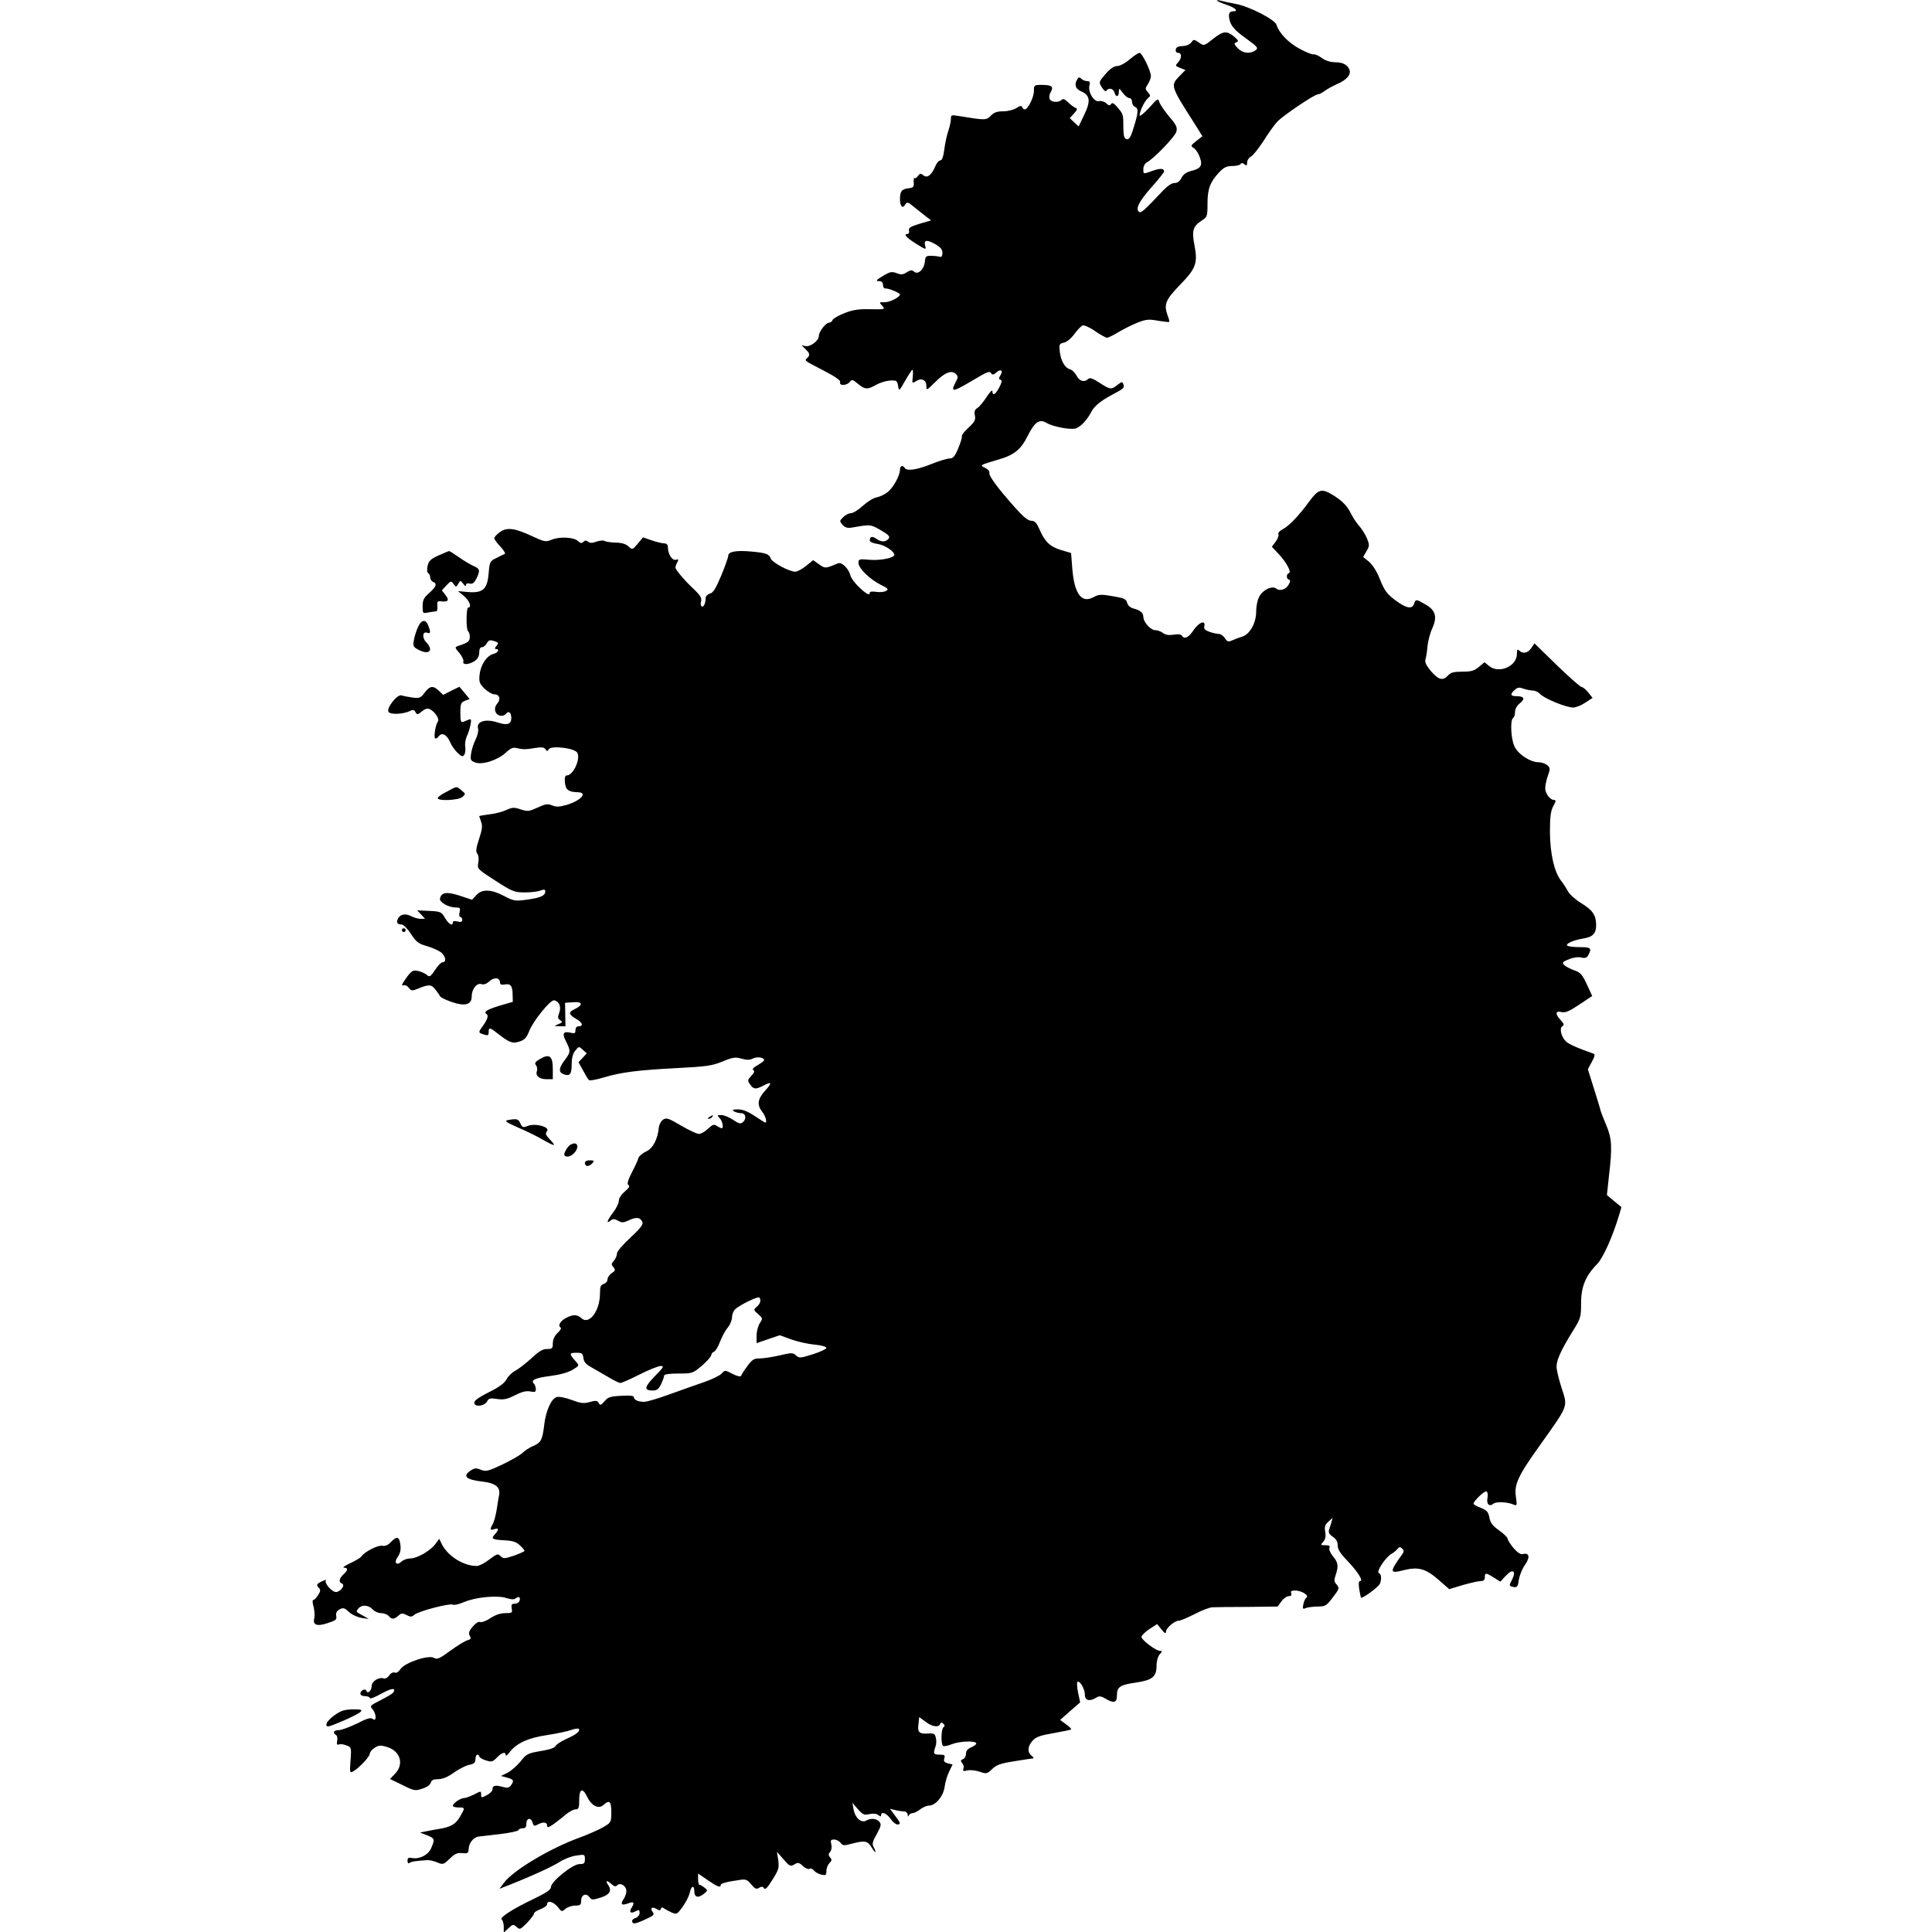
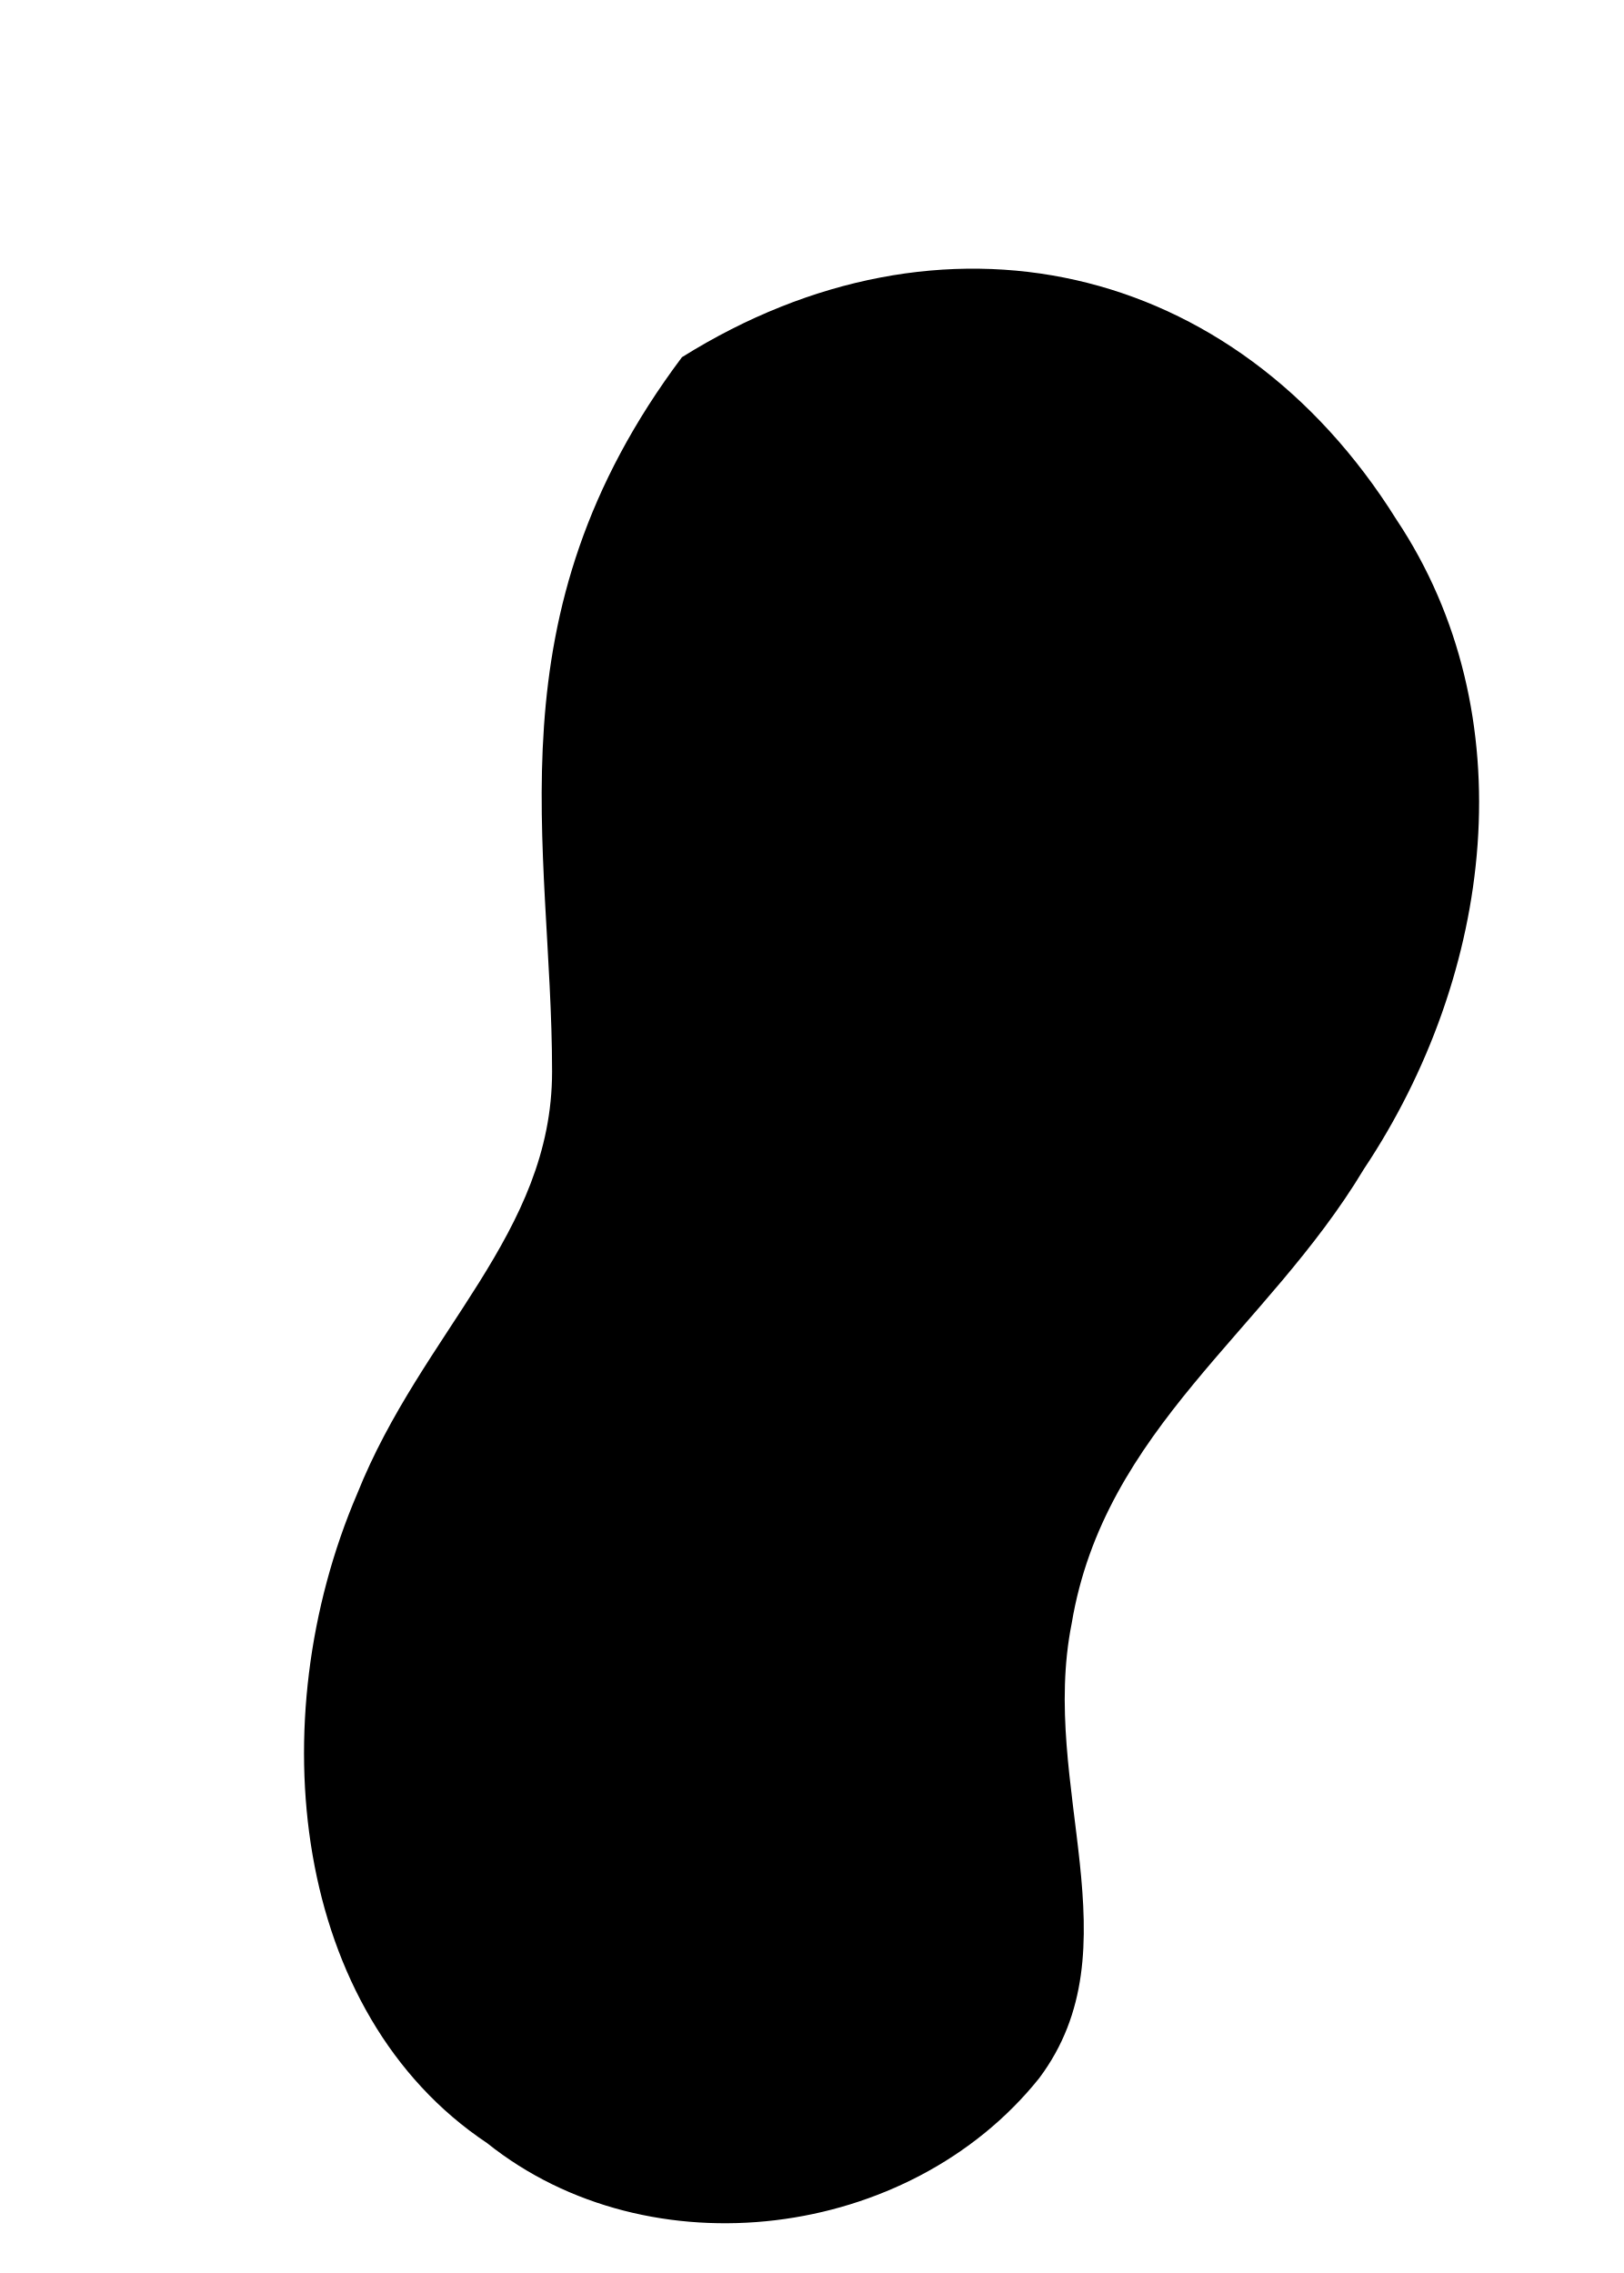
- <svg xmlns="http://www.w3.org/2000/svg" version="1.0" width="1024pt" height="1024pt" viewBox="0 0 1024 1024" preserveAspectRatio="xMidYMid meet">
-   <g transform="translate(0,1024) scale(0.1,-0.1)" fill="#000" stroke="none">
-     <path d="M6450 10237 c0 -3 23 -13 50 -22 47 -16 67 -35 36 -35 -23 0 -28 -18 -16 -56 9 -26 30 -49 82 -86 65 -47 69 -53 52 -65 -28 -20 -68 -16 -94 12 -20 21 -21 25 -7 31 14 5 11 10 -12 30 -39 32 -58 30 -110 -11 -51 -40 -49 -40 -80 -18 -23 15 -25 15 -37 -2 -9 -11 -27 -19 -46 -19 -23 -1 -34 -6 -36 -18 -2 -11 3 -18 12 -18 21 0 20 -29 0 -51 -16 -17 -15 -19 11 -29 l28 -11 -31 -32 c-49 -50 -49 -51 78 -250 l43 -69 -32 -25 c-31 -25 -32 -26 -12 -39 11 -8 25 -30 31 -50 15 -43 4 -58 -50 -71 -23 -6 -39 -18 -48 -36 -9 -18 -21 -27 -37 -27 -16 0 -40 -17 -72 -52 -82 -87 -105 -108 -114 -102 -23 14 -4 54 61 128 39 43 70 83 70 87 0 17 -20 18 -60 4 -53 -19 -50 -19 -50 10 0 13 8 29 18 34 38 20 151 138 157 163 6 23 0 36 -38 80 -24 29 -48 64 -52 76 -7 23 -9 21 -55 -30 -27 -29 -49 -47 -50 -40 0 21 26 76 44 91 15 13 15 15 0 32 -15 17 -15 20 0 43 9 14 16 33 16 43 0 27 -47 123 -60 123 -7 0 -30 -16 -53 -35 -23 -20 -52 -35 -66 -35 -18 -1 -37 -14 -62 -43 -36 -42 -36 -42 -19 -70 11 -17 20 -24 24 -18 12 18 37 12 43 -9 7 -27 23 -25 23 3 1 21 1 21 21 -5 11 -16 27 -28 35 -28 8 0 14 -9 14 -20 0 -11 7 -23 15 -26 20 -8 19 -29 -6 -109 -15 -51 -24 -65 -37 -63 -13 3 -17 15 -18 58 0 74 0 74 -30 110 -20 23 -29 28 -35 19 -6 -10 -12 -10 -26 4 -10 9 -28 14 -38 11 -26 -7 -59 47 -51 82 5 19 2 24 -12 24 -10 0 -24 6 -30 12 -10 10 -15 10 -22 -2 -17 -27 -11 -50 18 -63 51 -22 55 -52 15 -133 l-26 -54 -24 22 -23 22 22 24 c18 20 20 26 9 30 -8 3 -26 16 -39 29 -18 18 -28 21 -35 14 -17 -17 -57 -13 -64 5 -3 9 -1 25 6 36 17 28 5 38 -45 38 -43 0 -44 -1 -44 -32 0 -34 -32 -98 -49 -98 -5 0 -11 6 -13 12 -3 9 -12 8 -31 -5 -15 -9 -45 -17 -70 -17 -33 0 -49 -6 -65 -23 -24 -25 -30 -25 -169 -2 -41 7 -43 6 -43 -16 0 -13 -7 -42 -14 -64 -8 -22 -17 -66 -21 -97 -5 -39 -12 -58 -21 -58 -8 0 -20 -15 -27 -32 -20 -47 -43 -64 -63 -47 -14 11 -18 11 -29 -4 -6 -9 -15 -14 -18 -11 -3 4 -5 -6 -4 -22 2 -25 -2 -29 -28 -32 -36 -4 -45 -16 -45 -59 0 -37 15 -51 28 -27 9 15 14 14 48 -14 22 -18 50 -40 64 -51 l25 -19 -61 -18 c-49 -15 -60 -22 -56 -36 2 -10 -1 -18 -7 -18 -24 0 -9 -18 40 -49 59 -37 59 -36 52 -12 -7 29 9 32 52 8 30 -17 40 -29 40 -47 0 -17 -5 -24 -15 -21 -8 3 -28 5 -45 5 -27 1 -30 -3 -33 -30 -4 -42 -36 -72 -57 -54 -12 10 -19 9 -39 -3 -19 -13 -30 -14 -53 -5 -26 10 -36 8 -74 -15 -35 -21 -39 -27 -21 -27 15 0 22 -6 22 -20 0 -12 6 -20 13 -19 15 2 77 -23 77 -32 0 -14 -55 -42 -83 -41 -28 1 -28 0 -11 -19 17 -19 16 -19 -62 -18 -61 2 -92 -3 -137 -20 -32 -13 -61 -29 -64 -37 -3 -8 -11 -14 -18 -14 -18 0 -55 -48 -55 -71 0 -26 -49 -61 -74 -53 -20 6 -20 6 2 -15 25 -25 27 -32 10 -49 -14 -14 -21 -10 89 -67 62 -32 90 -52 86 -61 -7 -20 37 -18 51 2 11 14 15 13 43 -10 37 -31 51 -32 96 -6 19 11 51 21 73 23 35 2 39 0 44 -28 5 -30 5 -30 38 28 18 31 35 57 38 57 3 0 4 -16 2 -35 -4 -39 -5 -39 21 -23 26 16 51 3 51 -27 0 -26 1 -25 46 19 51 52 88 66 110 44 13 -13 13 -18 -1 -44 -28 -53 -16 -53 77 2 98 58 103 60 113 43 5 -7 14 -4 26 7 23 21 38 10 21 -16 -9 -14 -9 -20 1 -23 9 -3 7 -14 -7 -41 -20 -38 -36 -47 -36 -19 0 9 -13 -4 -30 -30 -16 -25 -38 -52 -49 -59 -15 -9 -18 -19 -14 -40 5 -23 -1 -34 -33 -64 -22 -20 -38 -40 -36 -46 2 -6 -7 -35 -19 -64 -18 -43 -27 -54 -46 -54 -12 0 -56 -13 -98 -30 -77 -31 -129 -38 -140 -20 -11 17 -25 11 -25 -10 0 -31 -36 -95 -65 -118 -14 -12 -40 -24 -58 -28 -18 -3 -51 -24 -74 -45 -24 -22 -52 -39 -63 -39 -11 0 -29 -9 -41 -21 -20 -20 -20 -21 -3 -41 14 -15 26 -18 51 -14 97 17 97 17 151 -14 44 -26 51 -34 41 -46 -15 -18 -39 -18 -65 1 -22 15 -34 11 -34 -10 0 -7 18 -15 41 -18 37 -5 89 -39 89 -58 0 -16 -75 -31 -131 -26 -56 5 -59 4 -59 -17 0 -28 61 -87 119 -116 39 -19 42 -24 27 -32 -10 -6 -33 -8 -52 -5 -19 3 -34 2 -34 -4 0 -17 -17 -9 -57 29 -22 21 -43 49 -46 63 -9 36 -46 72 -66 63 -67 -28 -67 -28 -100 -5 l-31 22 -37 -30 c-21 -17 -47 -31 -58 -31 -32 0 -123 49 -130 70 -8 24 -26 30 -106 37 -78 7 -119 -1 -119 -22 0 -9 -17 -56 -37 -105 -29 -69 -43 -92 -60 -96 -13 -4 -23 -14 -23 -24 0 -28 -11 -51 -21 -44 -5 3 -7 15 -3 27 4 17 -4 31 -33 59 -53 49 -103 108 -103 120 0 5 4 18 10 28 8 15 6 17 -8 13 -20 -5 -42 31 -42 67 0 13 -7 20 -20 20 -10 0 -40 7 -66 16 l-46 16 -28 -34 c-28 -33 -28 -33 -49 -14 -14 13 -37 20 -69 20 -26 1 -52 5 -58 9 -7 4 -26 2 -43 -4 -23 -8 -35 -8 -44 0 -10 8 -17 7 -25 -1 -9 -9 -16 -8 -29 5 -23 20 -98 24 -140 6 -30 -12 -38 -11 -100 18 -94 44 -136 50 -173 23 -17 -12 -30 -26 -30 -33 0 -6 15 -26 33 -45 17 -19 28 -36 22 -38 -5 -2 -26 -12 -45 -22 -33 -16 -35 -20 -40 -80 -7 -85 -30 -106 -109 -100 l-54 5 32 -26 c29 -24 43 -61 23 -61 -12 0 -12 -119 -1 -126 5 -3 9 -16 9 -30 0 -24 -10 -31 -63 -48 -17 -6 -17 -9 8 -37 14 -18 24 -38 21 -45 -7 -19 29 -18 59 2 17 11 25 26 25 45 0 19 5 29 15 29 8 0 19 9 25 20 8 16 17 19 33 14 30 -9 32 -11 17 -29 -8 -10 -9 -15 -1 -15 21 0 11 -20 -14 -26 -35 -9 -67 -57 -73 -109 -4 -39 -1 -48 26 -75 17 -16 40 -30 52 -30 28 0 36 -26 15 -50 -20 -22 -13 -56 15 -63 11 -3 24 1 31 9 15 19 29 8 29 -22 0 -33 -22 -40 -73 -23 -65 21 -114 5 -103 -34 3 -11 -3 -36 -13 -56 -10 -20 -21 -53 -24 -74 -5 -34 -3 -39 21 -48 37 -15 120 12 163 52 26 24 38 29 58 24 33 -8 47 -8 100 1 32 5 45 3 52 -7 8 -12 10 -12 18 0 13 21 138 6 151 -19 18 -33 -22 -120 -56 -120 -9 0 -12 -12 -10 -37 4 -39 19 -51 69 -52 54 -2 16 -44 -59 -67 -39 -11 -55 -12 -77 -3 -24 10 -36 8 -77 -11 -46 -21 -53 -22 -90 -10 -35 12 -45 11 -76 -3 -19 -9 -59 -20 -89 -23 -30 -4 -55 -8 -55 -10 0 -1 5 -15 10 -30 8 -21 6 -41 -11 -91 -16 -49 -18 -67 -9 -78 6 -8 9 -27 5 -47 -6 -33 -5 -34 91 -96 90 -58 101 -62 155 -62 32 0 69 4 83 10 20 7 26 6 26 -4 0 -23 -23 -34 -94 -44 -66 -9 -72 -8 -124 19 -68 36 -117 38 -147 5 l-23 -25 -66 22 c-70 22 -97 18 -104 -16 -4 -19 46 -47 84 -47 23 0 25 -3 20 -25 -4 -14 -2 -25 4 -25 5 0 10 -7 10 -15 0 -11 -7 -14 -25 -9 -15 4 -25 2 -25 -5 0 -22 -21 -10 -41 23 -19 33 -23 35 -84 38 l-64 3 21 -22 21 -23 -24 0 c-13 0 -37 7 -52 15 -31 16 -60 8 -70 -19 -7 -17 1 -26 22 -26 9 0 31 -22 49 -50 28 -43 40 -52 86 -65 30 -9 63 -24 75 -34 24 -21 28 -51 7 -51 -7 0 -26 -18 -40 -41 -25 -37 -29 -39 -44 -26 -9 8 -30 17 -47 21 -27 5 -34 1 -63 -39 -21 -29 -26 -42 -16 -38 11 4 22 -1 31 -13 12 -16 17 -17 46 -5 61 25 73 24 95 -4 11 -14 22 -30 24 -35 2 -6 29 -19 60 -30 71 -25 108 -16 108 28 0 40 27 74 52 66 13 -4 27 1 42 15 25 23 56 20 56 -6 0 -11 7 -14 25 -11 31 6 42 -7 42 -54 l1 -38 -69 -20 c-68 -21 -88 -33 -70 -45 12 -7 4 -31 -23 -67 -22 -31 -21 -32 12 -42 18 -6 22 -3 22 13 0 27 5 27 49 -8 61 -47 78 -54 115 -41 26 8 37 20 50 53 21 55 113 169 133 165 27 -5 39 -34 27 -66 -9 -24 -8 -31 5 -39 14 -10 13 -12 -9 -21 -25 -11 -25 -11 6 -11 l31 -1 -1 62 -1 63 44 3 c49 4 53 -14 8 -36 -36 -17 -34 -29 8 -53 34 -20 39 -39 9 -39 -8 0 -14 -9 -14 -20 0 -17 -5 -19 -24 -14 -41 10 -48 -3 -26 -46 26 -51 25 -57 -10 -103 -30 -41 -30 -62 1 -72 30 -10 39 3 39 54 0 33 6 56 19 72 19 24 19 24 40 5 l21 -19 -22 -24 -22 -23 24 -43 c12 -23 26 -46 31 -51 4 -5 39 1 78 13 93 28 180 39 391 50 154 8 184 12 240 35 55 23 68 24 100 15 28 -8 43 -8 59 0 22 12 61 7 61 -8 0 -4 -16 -16 -35 -27 -22 -12 -30 -21 -22 -26 8 -5 5 -14 -11 -30 -20 -22 -21 -26 -6 -46 18 -26 29 -27 68 -7 47 25 50 17 12 -25 -41 -45 -45 -76 -16 -113 18 -22 27 -57 16 -57 -2 0 -27 16 -56 35 -36 24 -63 35 -89 35 -27 0 -32 -3 -21 -10 8 -5 25 -10 38 -10 25 0 31 -30 8 -49 -11 -9 -22 -6 -51 14 -21 14 -49 25 -62 25 -22 0 -23 -1 -9 -16 15 -14 23 -54 11 -54 -3 0 -14 5 -25 12 -16 11 -23 8 -48 -15 -15 -15 -37 -27 -48 -27 -10 0 -53 20 -94 44 -66 39 -77 43 -95 32 -11 -7 -21 -26 -23 -42 -6 -62 -31 -110 -67 -127 -20 -9 -38 -25 -41 -34 -2 -10 -18 -45 -35 -77 -22 -44 -27 -61 -18 -67 9 -5 3 -15 -19 -34 -18 -15 -32 -36 -32 -49 0 -12 -13 -40 -30 -62 -32 -42 -39 -64 -15 -44 13 11 20 11 41 0 21 -12 29 -11 59 3 38 18 60 15 70 -11 5 -12 -13 -35 -64 -82 -41 -38 -71 -73 -71 -84 0 -11 -7 -28 -16 -38 -14 -15 -15 -20 -3 -34 12 -15 11 -19 -9 -32 -12 -8 -22 -23 -22 -33 0 -10 -9 -21 -20 -24 -16 -5 -20 -15 -20 -50 0 -93 -57 -169 -98 -132 -23 21 -45 21 -81 2 -31 -16 -46 -41 -30 -51 6 -3 -1 -16 -16 -29 -16 -16 -25 -35 -25 -55 0 -27 -3 -30 -31 -30 -22 0 -43 -12 -82 -49 -29 -26 -67 -56 -84 -65 -18 -9 -40 -30 -48 -46 -11 -21 -38 -41 -88 -66 -72 -37 -90 -51 -81 -66 10 -16 53 -8 65 13 9 18 17 20 54 14 36 -5 53 -1 95 20 37 19 60 24 81 20 24 -5 29 -3 29 12 0 11 -4 23 -10 29 -19 19 7 31 87 41 53 7 95 19 118 33 36 22 36 22 17 44 -36 40 -36 46 2 46 30 0 35 -3 38 -27 2 -20 13 -34 39 -48 20 -11 60 -35 90 -52 30 -18 60 -33 67 -33 7 0 53 20 102 45 49 25 100 45 112 45 19 0 15 -7 -31 -54 -56 -57 -59 -76 -12 -76 23 0 32 7 45 34 9 19 16 39 16 45 0 7 27 11 76 11 74 0 76 1 125 42 27 24 49 49 49 56 0 7 7 15 15 18 7 3 22 27 31 52 10 26 28 60 41 75 13 16 23 41 23 56 0 15 8 35 18 43 26 23 119 68 126 61 12 -12 6 -33 -13 -49 -18 -16 -18 -17 7 -39 25 -22 26 -23 9 -48 -9 -15 -17 -44 -17 -66 l0 -40 61 21 62 21 63 -23 c34 -12 90 -24 123 -27 35 -3 61 -11 61 -17 0 -6 -32 -21 -72 -34 -66 -21 -72 -21 -89 -6 -16 15 -23 15 -88 0 -38 -9 -86 -16 -105 -16 -30 0 -40 -6 -65 -41 -17 -22 -31 -45 -33 -51 -2 -6 -20 -3 -45 10 -40 21 -41 21 -58 2 -9 -10 -49 -30 -89 -44 -39 -13 -122 -43 -184 -65 -62 -23 -124 -41 -137 -41 -32 0 -55 10 -55 24 0 8 -20 11 -67 8 -58 -3 -71 -7 -89 -29 -19 -22 -23 -23 -31 -9 -7 13 -15 14 -47 5 -32 -9 -48 -7 -96 11 -36 13 -67 19 -80 15 -29 -9 -58 -75 -66 -151 -9 -75 -17 -91 -58 -108 -19 -8 -44 -24 -56 -36 -12 -12 -61 -40 -107 -62 -76 -36 -88 -39 -114 -28 -24 10 -33 10 -54 -4 -46 -30 -25 -49 64 -59 68 -8 95 -30 86 -72 -3 -16 -9 -52 -13 -80 -5 -27 -13 -60 -20 -72 -17 -30 -15 -35 8 -28 24 8 26 -2 3 -27 -22 -24 -16 -28 51 -32 42 -2 62 -8 81 -26 14 -13 25 -26 25 -30 0 -3 -25 -14 -55 -25 -51 -17 -57 -17 -72 -3 -14 15 -19 13 -60 -18 -24 -19 -54 -34 -66 -34 -70 0 -151 51 -184 113 l-15 31 -20 -27 c-26 -36 -97 -77 -133 -77 -16 0 -36 -7 -46 -16 -28 -25 -43 -7 -21 24 13 19 18 38 14 65 -5 43 -19 47 -51 13 -14 -15 -29 -22 -45 -19 -23 5 -96 -33 -111 -57 -4 -6 -30 -22 -58 -35 -29 -13 -44 -24 -34 -24 23 -1 22 -14 -3 -36 -23 -21 -26 -41 -8 -48 19 -7 -4 -41 -29 -45 -22 -3 -68 49 -55 63 4 4 -5 1 -21 -6 -30 -14 -32 -20 -16 -36 9 -9 8 -18 -5 -37 -9 -15 -20 -26 -25 -26 -6 0 -5 -16 1 -36 5 -20 7 -47 4 -59 -10 -38 13 -47 70 -28 44 14 50 19 46 38 -3 16 3 27 18 35 19 10 26 8 49 -13 14 -14 44 -28 66 -32 l40 -6 -30 17 c-40 22 -40 21 -25 39 17 21 53 19 75 -5 10 -11 30 -20 45 -20 15 0 33 -7 40 -15 16 -19 29 -19 52 2 16 14 22 14 43 3 21 -11 27 -11 42 2 23 19 188 62 203 53 6 -4 32 2 58 13 62 27 178 38 226 22 27 -8 40 -9 50 -1 16 13 27 4 19 -15 -3 -8 -14 -14 -25 -14 -16 0 -19 -5 -16 -25 5 -23 2 -25 -34 -25 -25 0 -52 -9 -78 -26 -22 -15 -46 -24 -54 -21 -9 4 -25 -6 -40 -24 -20 -23 -24 -35 -16 -49 8 -14 5 -19 -13 -24 -12 -3 -53 -28 -90 -55 -58 -43 -71 -48 -87 -38 -28 17 -154 -25 -177 -59 -10 -15 -22 -23 -31 -19 -9 3 -21 -3 -29 -15 -8 -12 -21 -19 -29 -16 -25 9 -64 -15 -64 -40 0 -24 -21 -45 -28 -26 -5 15 -32 3 -32 -14 0 -8 10 -14 25 -14 14 0 25 -5 25 -10 0 -6 27 4 59 22 55 31 82 34 66 8 -3 -6 -34 -24 -67 -41 -56 -28 -59 -31 -44 -48 21 -23 23 -69 2 -52 -11 9 -29 4 -84 -24 -39 -19 -82 -35 -96 -35 -27 0 -35 -14 -15 -26 6 -3 9 -17 6 -31 -3 -18 -1 -23 9 -19 8 3 26 1 40 -5 26 -9 27 -11 22 -79 -5 -65 -4 -69 13 -59 30 16 89 78 89 94 0 8 11 22 25 31 22 14 32 15 65 5 72 -21 93 -91 44 -142 l-27 -28 66 -32 c62 -31 68 -32 106 -19 23 7 41 20 44 31 4 14 14 19 39 19 23 0 51 11 84 35 27 19 64 38 81 41 26 5 33 11 33 30 0 13 5 24 10 24 6 0 10 -4 10 -9 0 -5 15 -15 34 -21 31 -10 37 -9 60 15 27 27 46 32 46 13 0 -7 10 -1 21 15 36 47 98 76 200 91 52 8 109 20 127 27 18 6 35 9 39 6 11 -11 -11 -30 -64 -53 -29 -13 -56 -31 -59 -39 -4 -9 -33 -19 -79 -26 -68 -12 -75 -15 -106 -55 -19 -23 -50 -50 -69 -60 l-35 -17 33 -9 c35 -9 38 -16 20 -41 -11 -14 -19 -15 -47 -7 -37 10 -51 6 -51 -15 0 -8 -13 -21 -30 -30 -28 -15 -30 -14 -30 4 0 19 -1 19 -37 0 -21 -10 -44 -19 -53 -19 -19 0 -60 -28 -60 -41 0 -5 14 -9 30 -9 36 0 36 -1 8 -49 -23 -40 -49 -55 -113 -65 -22 -4 -53 -9 -70 -13 l-29 -6 37 -14 c41 -17 43 -20 23 -67 -15 -37 -61 -61 -101 -54 -20 4 -25 1 -25 -14 0 -13 4 -17 12 -11 12 7 25 9 93 14 11 1 35 -5 52 -12 31 -13 34 -12 67 20 27 26 40 32 66 29 30 -3 33 0 34 24 2 31 26 60 53 64 10 1 61 7 113 13 52 6 97 16 98 21 2 6 12 10 23 10 14 0 19 7 19 25 0 30 25 34 33 4 5 -17 9 -19 26 -10 28 16 51 14 51 -5 0 -13 6 -11 33 7 17 13 47 35 65 51 18 15 42 28 52 28 17 0 20 7 20 50 0 60 18 67 43 15 22 -46 60 -65 85 -42 32 29 42 21 42 -38 0 -53 -1 -55 -42 -79 -24 -14 -81 -39 -127 -56 -157 -57 -350 -173 -399 -238 l-25 -33 54 21 c119 47 221 94 263 120 24 16 65 32 90 35 45 7 46 7 46 -19 0 -22 -4 -26 -29 -26 -36 0 -151 -93 -151 -122 0 -14 -24 -30 -92 -63 -110 -52 -184 -100 -169 -109 6 -4 11 -21 11 -38 l0 -31 25 23 c23 22 26 22 43 7 17 -16 20 -14 55 21 20 21 37 43 37 49 0 7 16 17 35 24 19 7 35 19 35 26 0 23 33 14 56 -14 21 -27 23 -27 41 -10 11 9 34 17 51 17 28 0 32 4 32 25 0 32 26 44 44 20 11 -15 17 -16 55 -4 51 15 66 37 45 67 -18 26 -8 29 18 5 14 -12 21 -14 30 -5 16 16 48 -4 48 -31 0 -12 -7 -32 -15 -43 -18 -27 -10 -35 22 -23 32 12 38 7 22 -20 -17 -26 -7 -36 20 -21 18 9 21 8 21 -9 0 -11 -9 -22 -20 -26 -21 -7 -26 -20 -12 -29 5 -3 32 6 61 20 46 21 51 26 41 39 -17 21 -4 32 20 17 14 -9 20 -9 23 1 3 9 8 9 18 1 8 -5 26 -15 40 -21 25 -11 29 -9 58 32 17 24 34 57 37 74 8 37 24 41 24 7 0 -32 20 -38 49 -15 23 19 23 20 5 34 -10 8 -22 15 -26 15 -5 0 -8 14 -8 30 l0 30 51 -35 c52 -36 69 -42 69 -26 0 9 31 17 101 27 31 5 39 2 60 -23 20 -24 28 -28 42 -19 13 8 20 8 26 -2 6 -10 19 2 45 45 33 52 36 63 31 103 l-7 45 35 -40 c32 -37 37 -39 57 -27 19 12 25 11 45 -8 13 -12 29 -19 35 -15 6 4 17 0 23 -8 7 -9 24 -19 40 -23 24 -5 27 -3 27 19 0 14 7 33 16 42 13 12 14 19 4 30 -10 12 -10 18 0 30 7 8 10 25 6 40 -5 21 -3 25 15 25 12 0 27 -8 34 -17 12 -16 18 -16 59 -5 70 18 84 16 106 -20 21 -34 28 -32 10 3 -9 15 -5 30 17 68 23 42 25 52 14 65 -15 18 -44 21 -71 6 -26 -14 -58 16 -66 60 l-6 35 29 -34 c26 -29 33 -33 62 -26 20 4 37 2 46 -5 11 -9 15 -9 15 -1 0 22 29 11 50 -19 12 -17 28 -30 36 -30 20 0 18 8 -13 48 l-26 35 29 -7 c16 -4 37 -7 47 -7 9 0 17 -8 18 -17 0 -11 3 -12 6 -4 2 6 11 12 20 12 8 0 26 9 40 20 14 11 35 20 47 20 35 0 77 51 83 101 3 24 14 60 24 80 l18 37 -25 6 c-19 5 -24 11 -19 26 5 17 2 20 -24 20 -33 0 -36 5 -23 42 5 13 6 34 2 48 -5 21 -11 24 -40 22 -48 -3 -58 6 -52 50 l4 37 33 -24 c34 -27 71 -33 78 -12 3 9 8 9 17 1 8 -8 9 -14 1 -18 -13 -9 -15 -92 -2 -100 5 -3 25 1 45 9 39 16 122 20 130 6 3 -5 -8 -14 -24 -21 -21 -9 -30 -19 -30 -35 0 -13 -7 -26 -16 -29 -13 -5 -14 -9 -4 -21 7 -8 10 -22 6 -30 -4 -12 0 -14 20 -9 14 4 43 1 65 -6 38 -13 41 -12 68 14 23 22 45 30 117 41 49 8 94 15 99 15 6 0 2 7 -7 14 -24 18 -22 50 5 80 18 20 40 28 111 40 49 9 91 17 93 20 3 2 -9 15 -27 27 l-31 23 53 47 53 46 -11 52 c-6 29 -7 54 -3 57 13 7 39 -38 39 -68 0 -31 25 -38 60 -16 16 10 25 9 49 -5 45 -27 61 -22 61 17 0 45 16 56 101 68 87 13 109 31 109 90 0 24 7 49 17 60 14 15 14 18 1 18 -21 0 -98 58 -98 74 0 7 19 26 41 41 l42 27 23 -28 c17 -22 23 -25 24 -12 0 19 46 58 68 58 9 0 46 16 84 35 37 20 80 36 95 36 16 1 99 2 186 2 l159 2 20 28 c11 15 28 27 39 27 12 0 16 5 13 15 -5 11 1 15 22 15 34 -1 75 -27 58 -38 -6 -4 -13 -20 -16 -35 -5 -23 -3 -27 11 -21 9 5 37 8 62 9 43 0 49 3 83 48 35 46 36 50 21 68 -14 15 -15 24 -6 50 16 47 14 68 -14 100 -13 16 -22 36 -19 44 5 11 -1 15 -21 15 -26 0 -27 1 -12 18 12 13 15 28 11 53 -5 27 -1 38 17 54 l22 20 -6 -23 c-4 -12 -10 -31 -13 -41 -4 -14 2 -24 20 -36 18 -12 26 -26 26 -46 0 -21 14 -43 51 -81 55 -58 87 -108 68 -108 -8 0 -9 -13 -5 -42 4 -23 8 -44 10 -46 7 -6 94 58 100 74 10 26 7 52 -6 57 -16 5 37 85 67 101 11 6 25 18 32 26 9 12 14 13 25 2 10 -10 10 -16 0 -30 -69 -96 -68 -104 9 -84 78 19 116 8 187 -54 l53 -47 72 22 c40 11 82 21 95 21 15 0 22 6 22 20 0 25 5 25 47 -1 l35 -22 30 32 c36 39 56 25 32 -22 -17 -32 -17 -34 11 -39 16 -2 21 4 25 39 4 23 18 59 33 79 28 40 23 66 -12 57 -12 -3 -28 8 -50 33 -17 21 -31 44 -31 50 0 6 -20 25 -45 43 -34 24 -46 40 -51 68 -6 30 -13 38 -45 51 -22 8 -39 18 -39 22 0 15 60 71 69 65 6 -3 8 -19 5 -34 -7 -33 10 -49 31 -31 15 12 75 10 108 -5 17 -7 18 -4 12 39 -11 68 10 113 132 283 147 207 143 195 110 296 -15 46 -27 96 -27 113 0 36 24 88 83 184 45 72 47 77 47 152 0 87 23 145 85 208 32 33 82 145 116 258 l13 44 -39 32 -38 32 11 103 c18 151 15 198 -14 266 -14 33 -28 69 -31 80 -2 11 -19 64 -36 119 l-31 99 21 39 c15 27 18 40 10 43 -86 30 -133 51 -148 66 -25 25 -35 69 -18 80 11 6 9 13 -9 32 -30 32 -29 51 4 43 20 -5 40 3 94 39 l69 46 -28 61 c-25 53 -34 64 -67 75 -22 8 -45 20 -53 28 -13 13 -10 17 23 30 23 10 50 14 66 10 22 -5 31 -2 39 14 19 36 13 41 -48 41 -33 0 -62 4 -65 9 -7 10 34 28 87 37 50 8 67 27 67 72 -1 53 -19 78 -79 115 -30 18 -61 46 -70 62 -9 17 -26 43 -37 57 -36 46 -58 142 -59 258 0 82 4 112 18 138 14 25 15 32 4 32 -21 0 -47 34 -47 62 0 14 6 44 14 66 13 37 13 42 -3 56 -10 9 -31 16 -47 16 -42 0 -104 40 -125 80 -21 38 -26 144 -9 155 6 3 10 18 10 32 0 15 10 33 25 45 30 24 24 38 -16 38 -34 0 -37 10 -10 34 14 13 24 14 45 6 15 -5 38 -10 50 -10 13 0 31 -9 40 -19 22 -24 137 -71 174 -71 15 0 44 12 65 26 l38 25 -23 29 c-13 16 -29 29 -36 29 -7 1 -66 53 -131 116 l-118 115 -17 -25 c-18 -27 -45 -32 -64 -13 -9 9 -12 5 -12 -18 0 -65 -93 -106 -146 -65 l-26 21 -30 -25 c-24 -20 -40 -25 -87 -25 -45 0 -62 -4 -76 -20 -27 -30 -50 -24 -90 22 -26 31 -34 49 -30 63 4 11 9 43 11 70 3 28 14 71 26 96 27 61 16 96 -38 126 -48 28 -51 28 -59 3 -10 -31 -43 -24 -100 19 -44 33 -57 51 -80 108 -16 42 -39 78 -58 95 l-32 26 18 31 c16 28 16 33 2 68 -9 21 -27 49 -39 63 -13 14 -33 43 -44 65 -22 45 -50 73 -102 104 -55 33 -73 28 -120 -36 -57 -78 -109 -132 -143 -149 -15 -8 -25 -20 -21 -25 3 -6 -3 -24 -14 -39 l-21 -28 35 -37 c43 -46 71 -98 55 -103 -14 -5 -14 -29 0 -34 9 -3 9 -9 0 -25 -14 -27 -47 -38 -66 -23 -22 18 -72 -6 -91 -43 -9 -16 -16 -51 -16 -76 1 -61 -33 -122 -73 -135 -17 -5 -41 -14 -54 -20 -20 -9 -26 -8 -39 12 -8 12 -22 22 -32 22 -9 0 -32 5 -49 11 -25 9 -31 16 -28 30 9 35 -29 21 -57 -21 -26 -40 -49 -50 -62 -29 -4 7 -21 9 -44 5 -24 -4 -43 -1 -56 9 -10 8 -29 15 -41 15 -24 0 -63 43 -63 70 0 22 -17 36 -53 45 -17 5 -29 16 -33 30 -5 20 -16 25 -76 35 -62 11 -74 10 -102 -5 -64 -35 -102 17 -113 155 l-6 79 -51 15 c-60 18 -87 43 -116 109 -16 37 -26 47 -45 47 -16 0 -42 21 -88 73 -90 101 -139 168 -133 182 2 7 -8 18 -22 25 -31 14 -30 15 69 44 84 24 120 53 156 126 38 75 62 91 101 68 36 -21 131 -38 156 -28 26 10 59 46 79 85 16 32 50 60 112 93 61 32 66 37 59 55 -5 15 -8 15 -31 -3 -33 -26 -38 -26 -95 11 -37 24 -52 29 -61 20 -19 -19 -46 -12 -61 18 -9 16 -24 31 -35 34 -26 6 -48 44 -54 93 -4 39 -3 42 22 48 15 3 38 22 55 45 16 22 36 43 44 46 8 3 38 -10 66 -30 28 -19 57 -35 63 -35 7 0 34 13 60 29 27 16 72 39 102 51 46 18 61 19 109 10 30 -5 57 -8 59 -6 2 2 -1 15 -7 30 -23 62 -14 85 64 166 85 87 95 115 77 210 -15 75 -8 100 34 128 34 22 35 23 35 93 0 78 14 115 63 167 24 25 39 32 68 32 21 0 41 5 44 10 5 8 11 7 21 -1 11 -9 14 -7 14 9 0 12 9 26 20 32 12 6 41 44 67 83 25 40 57 85 72 101 30 33 198 146 216 146 7 0 23 8 36 18 13 10 43 26 67 37 49 21 73 49 65 74 -10 27 -35 41 -76 41 -24 0 -51 8 -70 22 -18 13 -38 22 -45 20 -7 -2 -40 11 -73 29 -60 32 -110 84 -123 127 -9 29 -148 100 -220 112 -28 5 -61 12 -73 16 -13 3 -23 4 -23 1z" />
-     <path d="M2324 7296 c-43 -20 -52 -29 -58 -57 -4 -20 -2 -35 4 -37 5 -2 10 -12 10 -22 0 -10 7 -20 15 -24 23 -9 18 -25 -20 -59 -29 -25 -35 -38 -35 -70 0 -39 0 -39 31 -33 17 3 36 6 41 6 5 0 8 12 6 28 -2 22 1 27 17 25 40 -5 48 5 27 32 l-20 26 24 26 c23 25 25 25 38 8 13 -18 14 -18 25 1 11 19 11 19 26 0 9 -12 15 -15 15 -7 0 8 8 11 20 8 14 -4 23 3 35 26 21 43 19 53 -15 67 -16 7 -51 28 -77 46 -27 19 -50 34 -53 33 -3 0 -28 -11 -56 -23z" />
-     <path d="M2214 6913 c-9 -20 -18 -51 -21 -69 -5 -29 -2 -34 27 -49 55 -28 80 -2 39 41 -24 25 -19 60 6 50 17 -6 19 3 5 38 -14 37 -38 32 -56 -11z" />
-     <path d="M2251 6569 c-21 -28 -27 -31 -65 -26 -22 3 -48 8 -57 11 -22 10 -85 -70 -69 -88 12 -15 80 -11 114 6 14 8 21 6 28 -6 8 -15 12 -15 35 4 19 15 30 17 44 10 26 -15 50 -52 40 -64 -12 -15 -23 -81 -15 -89 4 -4 12 1 19 10 17 23 43 10 60 -29 7 -18 25 -44 40 -58 22 -21 28 -22 36 -10 5 8 7 27 5 42 -3 14 1 39 8 55 8 15 16 43 20 62 5 27 3 32 -9 27 -8 -3 -22 -9 -30 -12 -12 -5 -15 4 -15 48 0 48 3 55 25 64 l24 9 -27 33 -27 32 -43 -21 -43 -22 -23 22 c-31 29 -48 26 -75 -10z" />
-     <path d="M2368 6044 c-27 -13 -48 -29 -48 -34 0 -17 111 -12 131 6 18 16 17 17 -5 35 -29 23 -21 23 -78 -7z" />
-     <path d="M2130 5310 c0 -5 5 -10 10 -10 6 0 10 5 10 10 0 6 -4 10 -10 10 -5 0 -10 -4 -10 -10z" />
-     <path d="M2862 4627 c-26 -15 -30 -22 -21 -33 6 -8 8 -21 5 -30 -10 -25 12 -44 50 -44 l34 0 0 55 c0 68 -18 82 -68 52z" />
-     <path d="M3760 4320 c-9 -6 -10 -10 -3 -10 6 0 15 5 18 10 8 12 4 12 -15 0z" />
-     <path d="M2691 4303 c-19 -4 -8 -11 52 -38 42 -18 101 -46 131 -64 69 -39 77 -39 41 -1 -23 24 -26 32 -16 44 19 22 -59 44 -100 29 -27 -11 -31 -9 -41 13 -11 24 -19 26 -67 17z" />
-     <path d="M3006 4155 c-21 -32 -20 -45 2 -45 23 0 52 30 52 53 0 26 -35 20 -54 -8z" />
-     <path d="M3100 4075 c0 -8 6 -15 14 -15 7 0 19 7 26 15 11 13 8 15 -14 15 -16 0 -26 -5 -26 -15z" />
-     <path d="M1773 1149 c-24 -17 -43 -38 -43 -49 0 -16 8 -15 83 17 45 19 89 41 97 49 12 12 7 14 -40 14 -45 -1 -63 -7 -97 -31z" />
-   </g>
+ <svg xmlns="http://www.w3.org/2000/svg" fill="#000" viewBox="0 0 100 140">
+   <path d="M42 22c16-10 34-6 44 10 8 12 6 28-2 40-6 10-16 16-18 28-2 10 4 20-2 28-8 10-24 12-34 4-12-8-14-26-8-40 4-10 12-16 12-26 0-14-4-28 8-44z" />
</svg>
